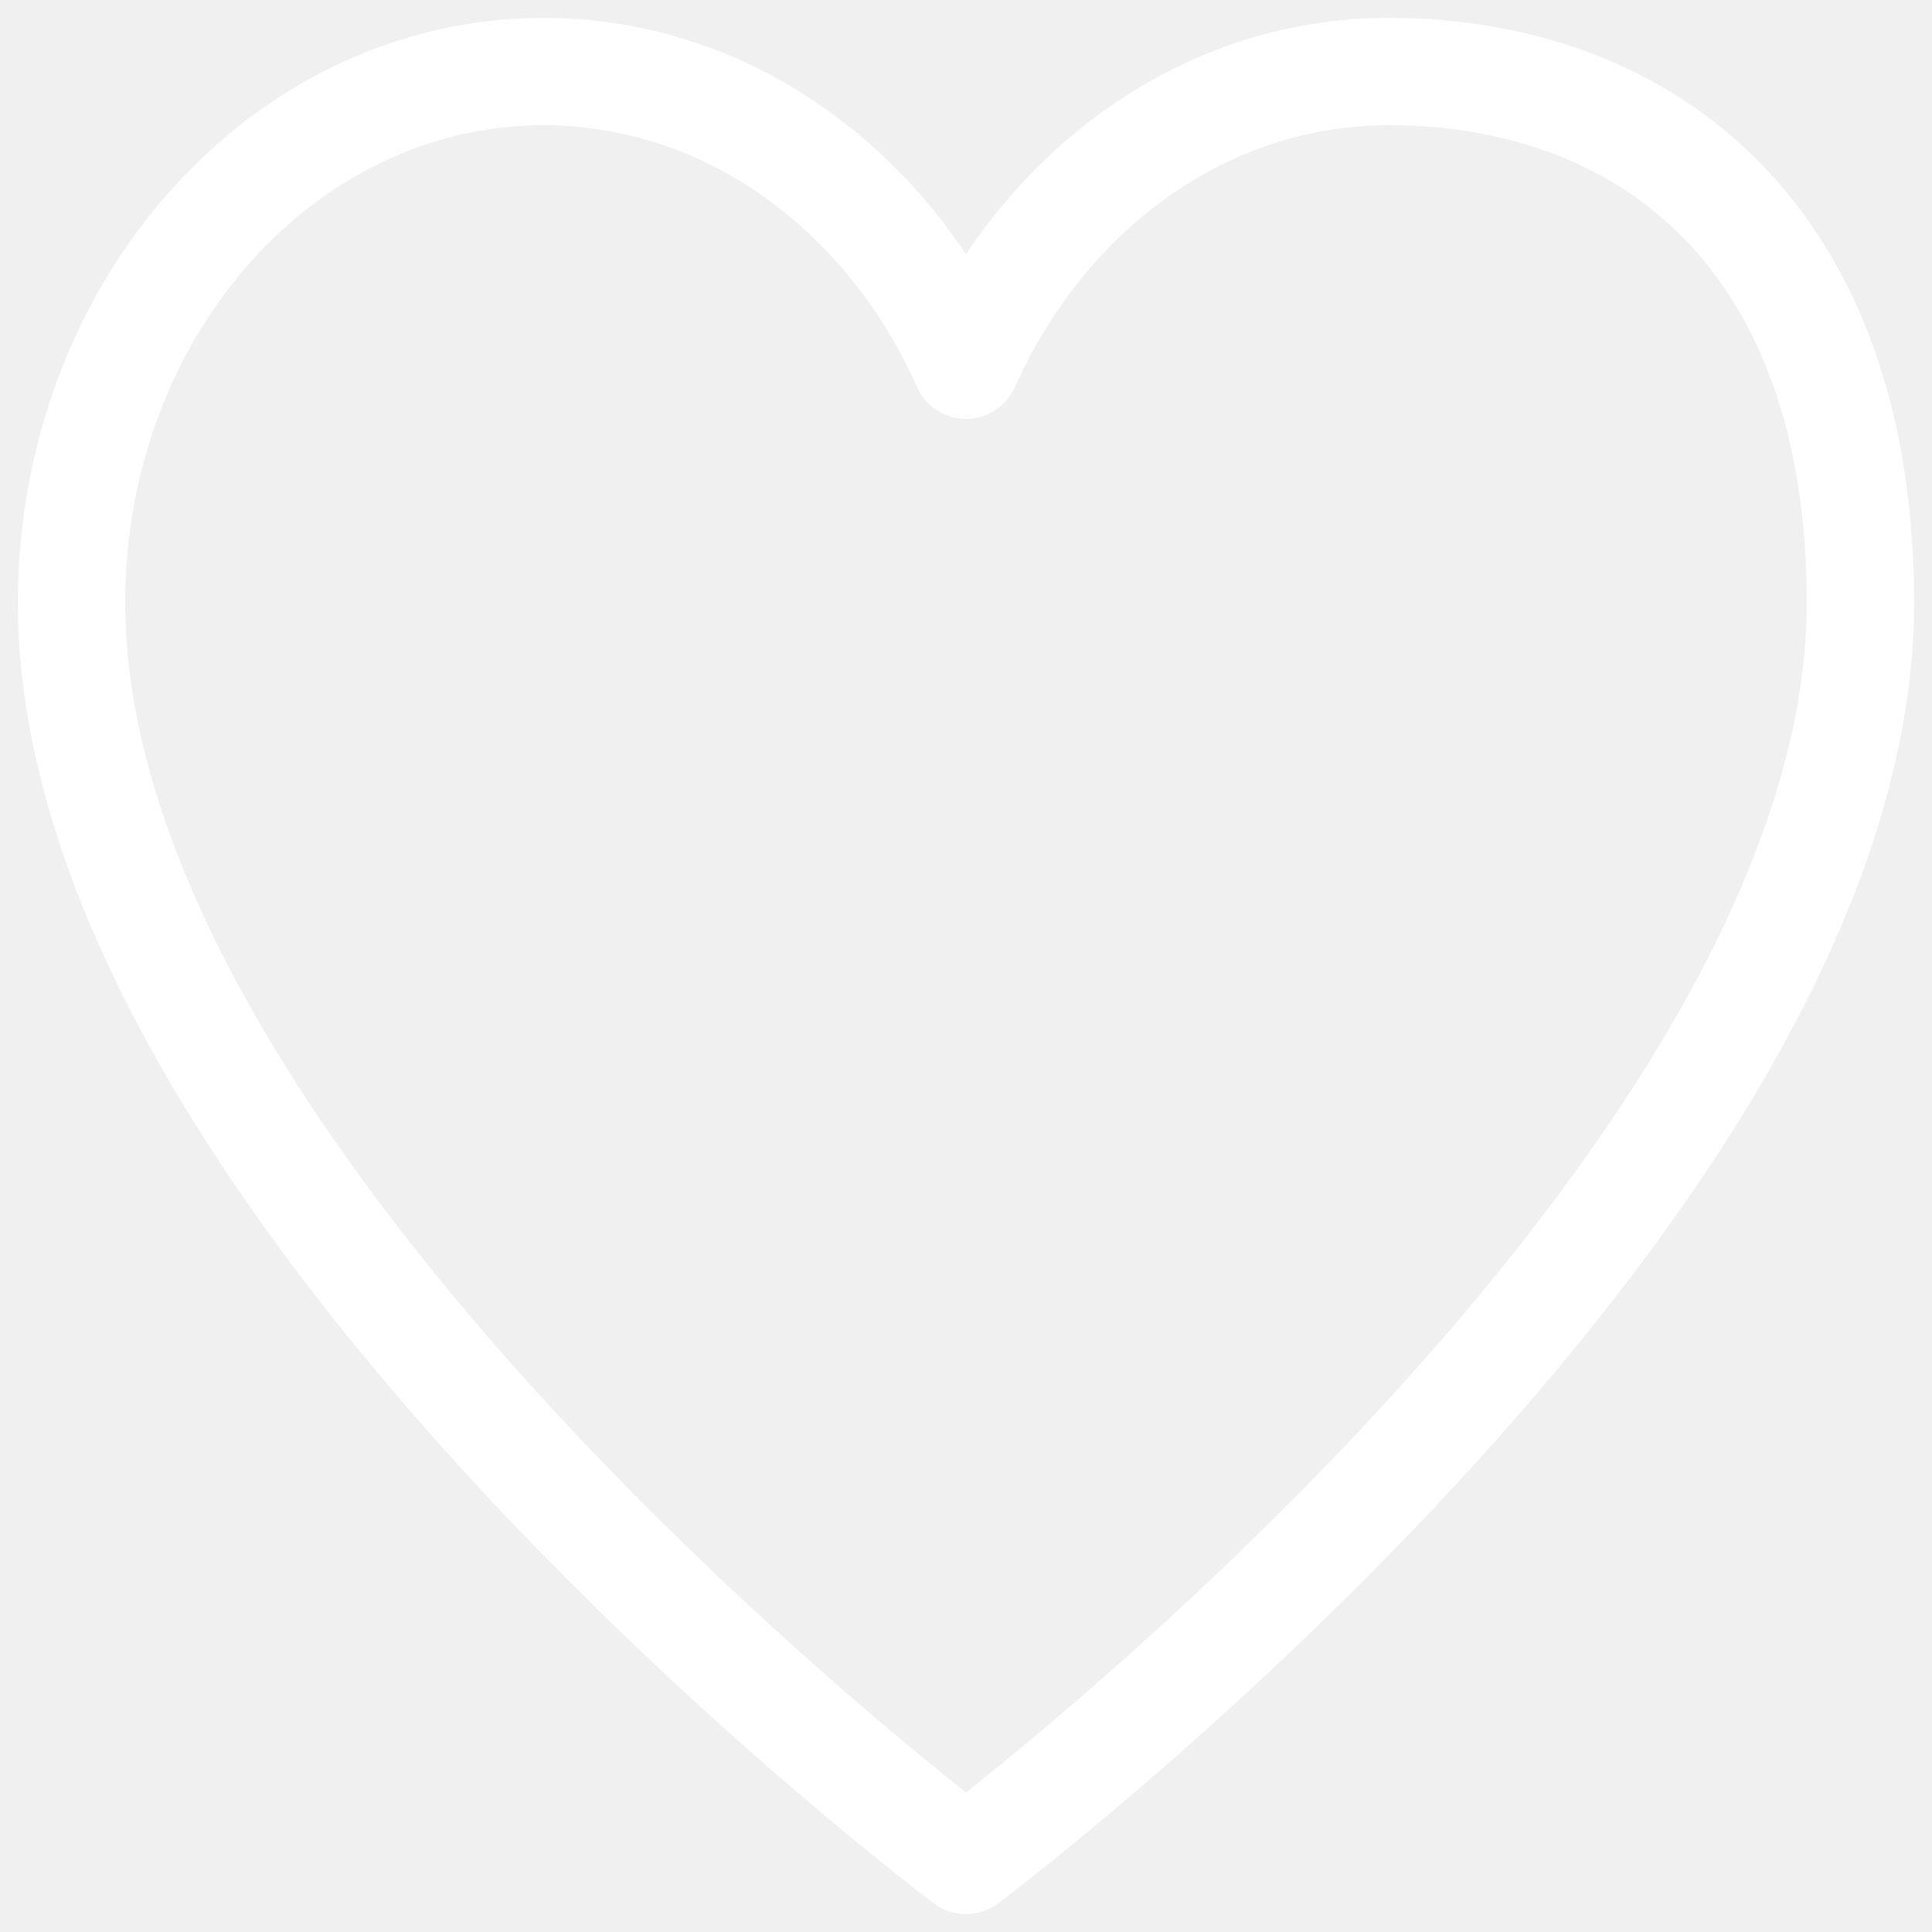
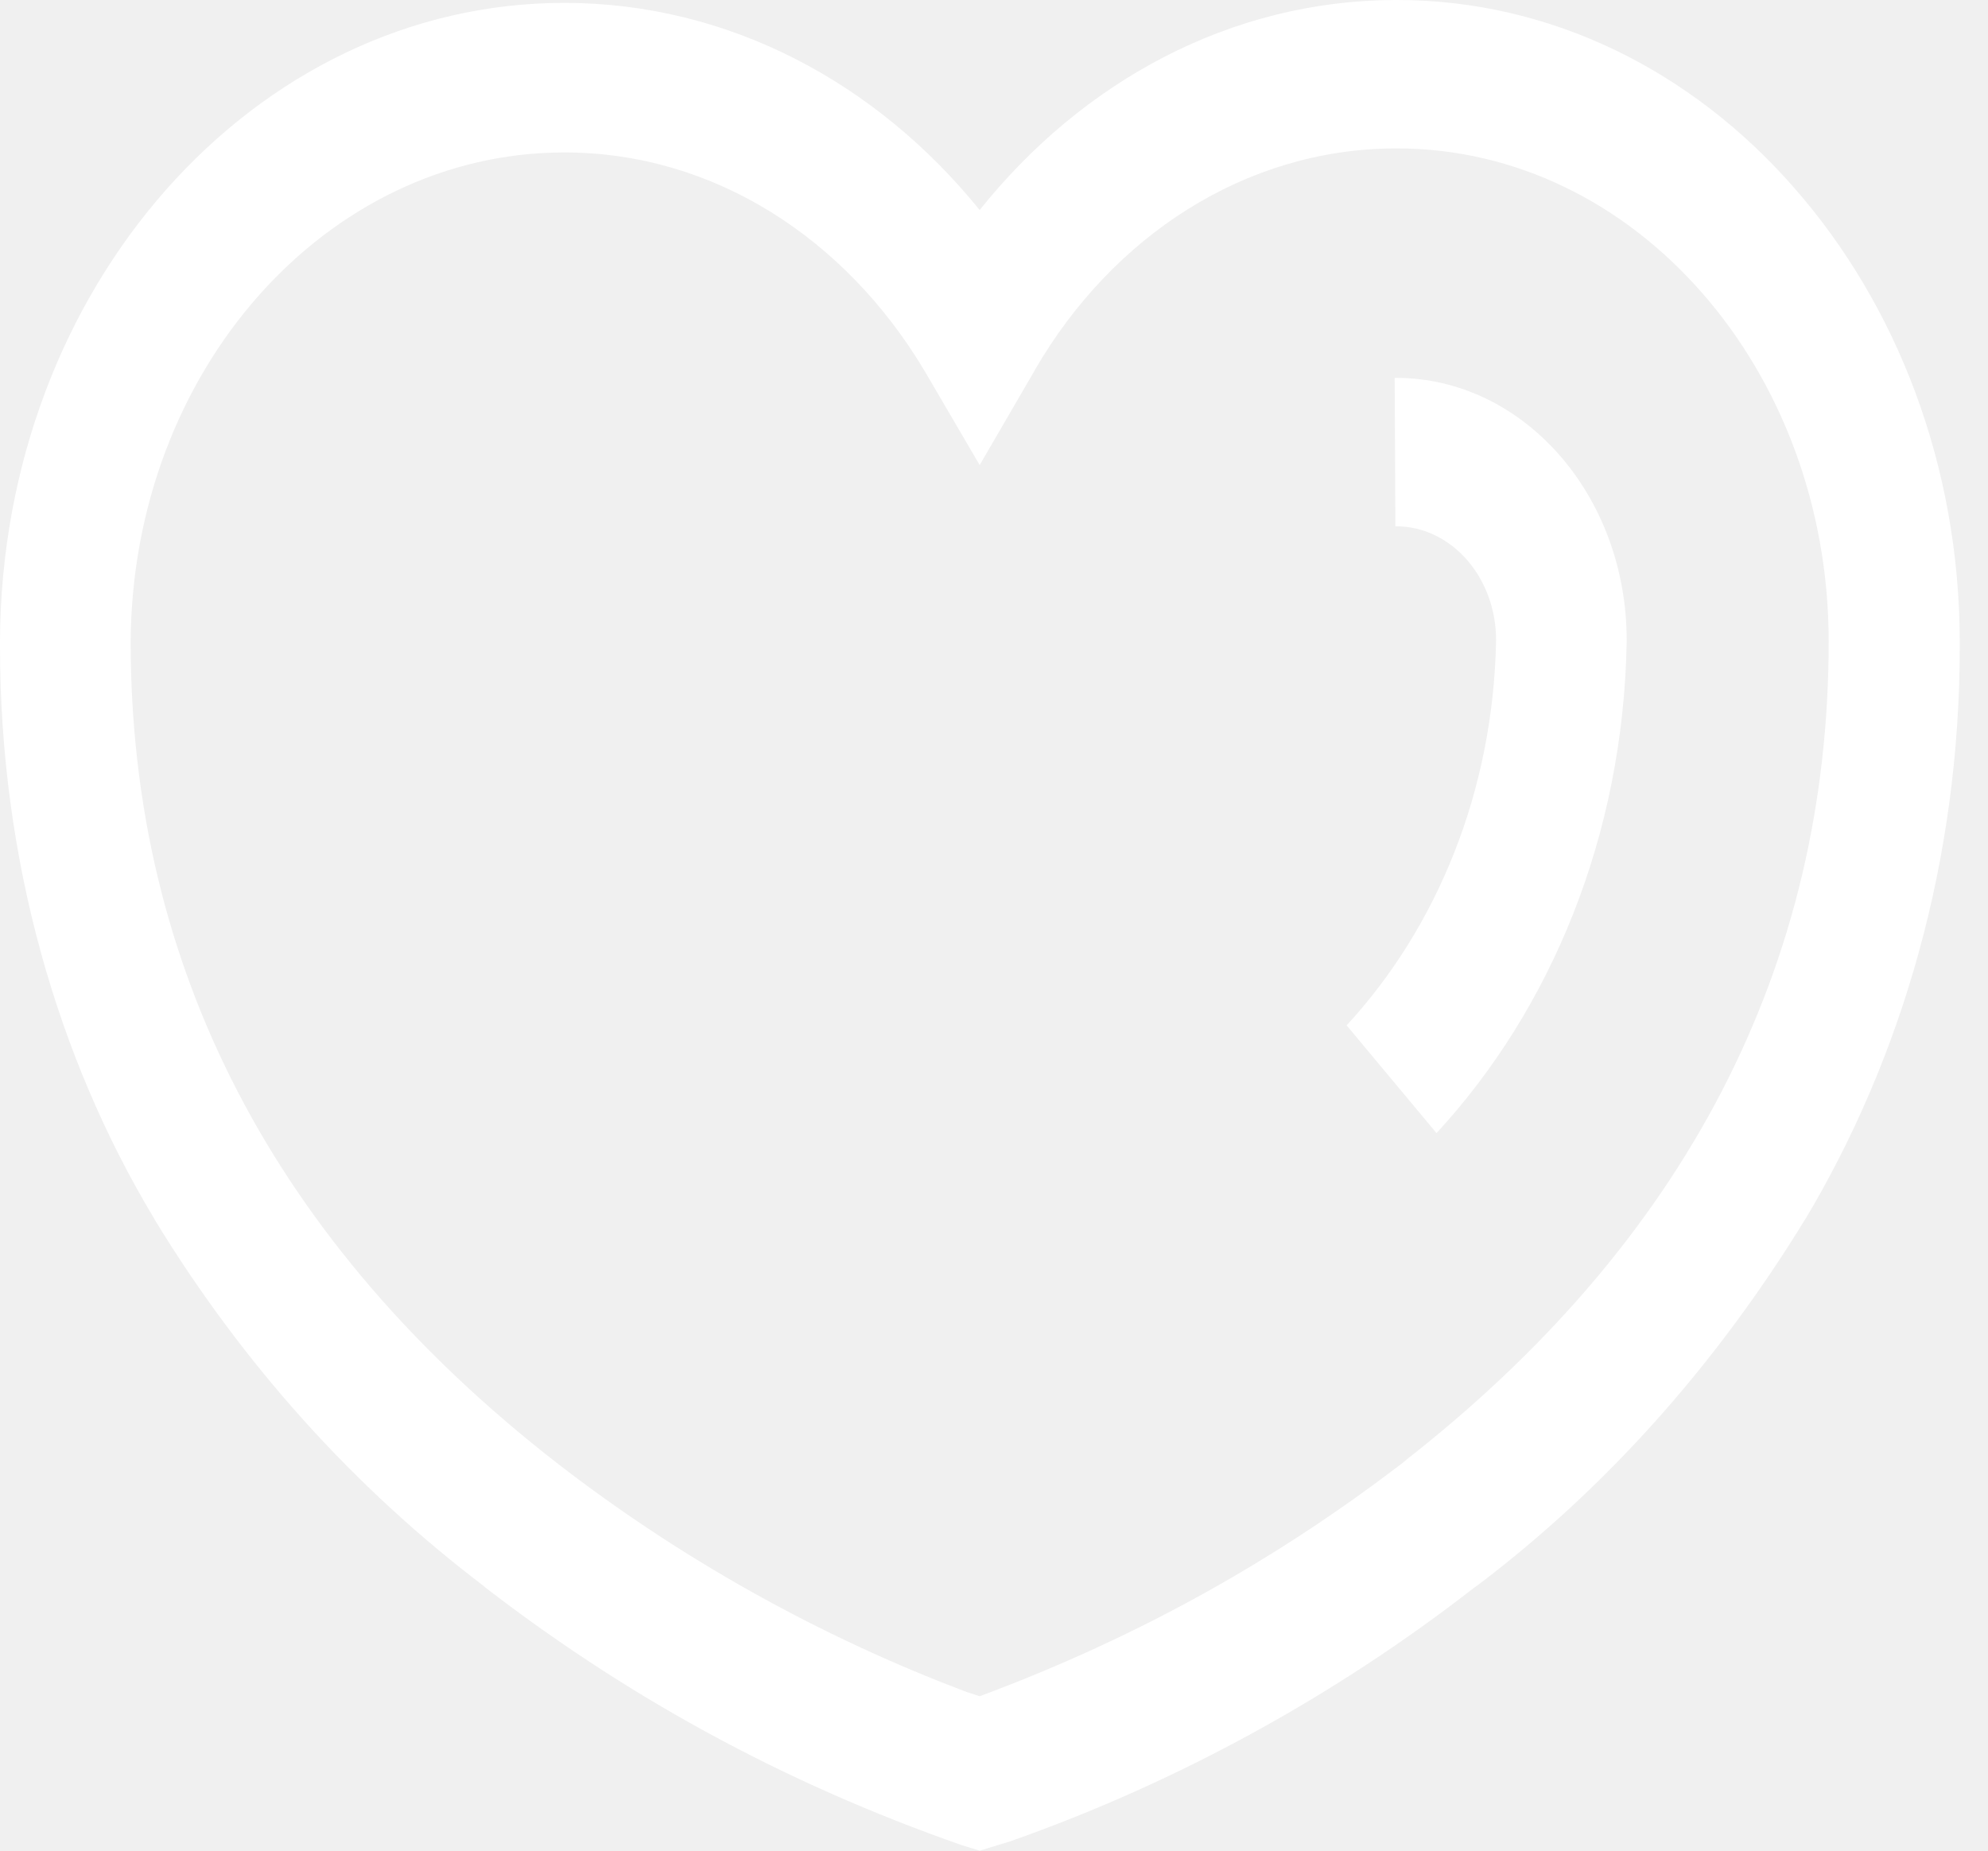
- <svg xmlns="http://www.w3.org/2000/svg" width="27" height="27" viewBox="0 0 27 27" fill="none">
-   <path d="M7.597 1C3.954 1 1 4.323 1 8.422C1 16.625 13.5 26 13.5 26C13.5 26 26 16.625 26 8.422C26 3.344 23.046 1 19.403 1C16.819 1 14.583 2.67 13.5 5.104C12.417 2.67 10.181 1 7.597 1Z" stroke="white" stroke-width="1.5" stroke-linecap="round" stroke-linejoin="round" />
+ <svg xmlns="http://www.w3.org/2000/svg" width="29" height="27" viewBox="0 0 29 27" fill="none">
+   <path d="M20.363 3.23985e-05H20.379C22.645 3.23985e-05 24.695 1.048 26.174 2.742L26.174 2.742C27.662 4.438 28.584 6.777 28.588 9.36V9.361C28.588 9.382 28.588 9.407 28.588 9.432C28.588 12.544 27.749 15.433 26.314 17.823L26.343 17.772C25.032 19.918 23.423 21.712 21.567 23.119L21.502 23.165C19.503 24.721 17.195 26 14.727 26.867L14.545 26.922L14.291 27L14.037 26.922C11.388 25.997 9.08 24.716 6.994 23.094L7.082 23.158C5.162 21.705 3.552 19.91 2.279 17.831L2.241 17.765C0.837 15.427 0 12.54 0 9.431C0 9.403 5.70639e-05 9.375 0 9.348V9.352C0.021 4.205 3.698 0.042 8.232 0.042C10.626 0.042 12.782 1.203 14.286 3.058L14.291 3.064C15.793 1.186 17.948 0.009 20.345 0H20.346L20.363 3.23985e-05ZM14.291 24.747C16.645 23.872 18.69 22.714 20.551 21.273L20.466 21.335C24.587 18.128 26.676 14.096 26.676 9.357C26.675 7.372 25.969 5.574 24.827 4.27L24.827 4.271C23.69 2.97 22.116 2.165 20.376 2.165H20.352C18.157 2.173 16.228 3.451 15.102 5.387L15.088 5.414L14.291 6.785L13.492 5.419C12.341 3.482 10.415 2.224 8.232 2.224C4.754 2.224 1.932 5.412 1.906 9.357V9.359C1.906 14.098 3.995 18.13 8.116 21.338C9.892 22.716 11.938 23.873 14.118 24.691L14.291 24.747L14.291 24.747ZM20.955 16.531L19.644 14.959C20.955 13.539 21.782 11.554 21.824 9.349L21.824 9.341V9.338C21.824 8.421 21.17 7.678 20.363 7.678C20.36 7.678 20.358 7.678 20.355 7.678H20.355L20.345 5.513C20.351 5.513 20.357 5.513 20.363 5.513C22.222 5.513 23.729 7.225 23.729 9.338C23.729 9.345 23.729 9.352 23.729 9.359V9.358V9.371C23.679 12.191 22.625 14.721 20.959 16.527L20.955 16.531L20.955 16.531Z" fill="white" />
</svg>
